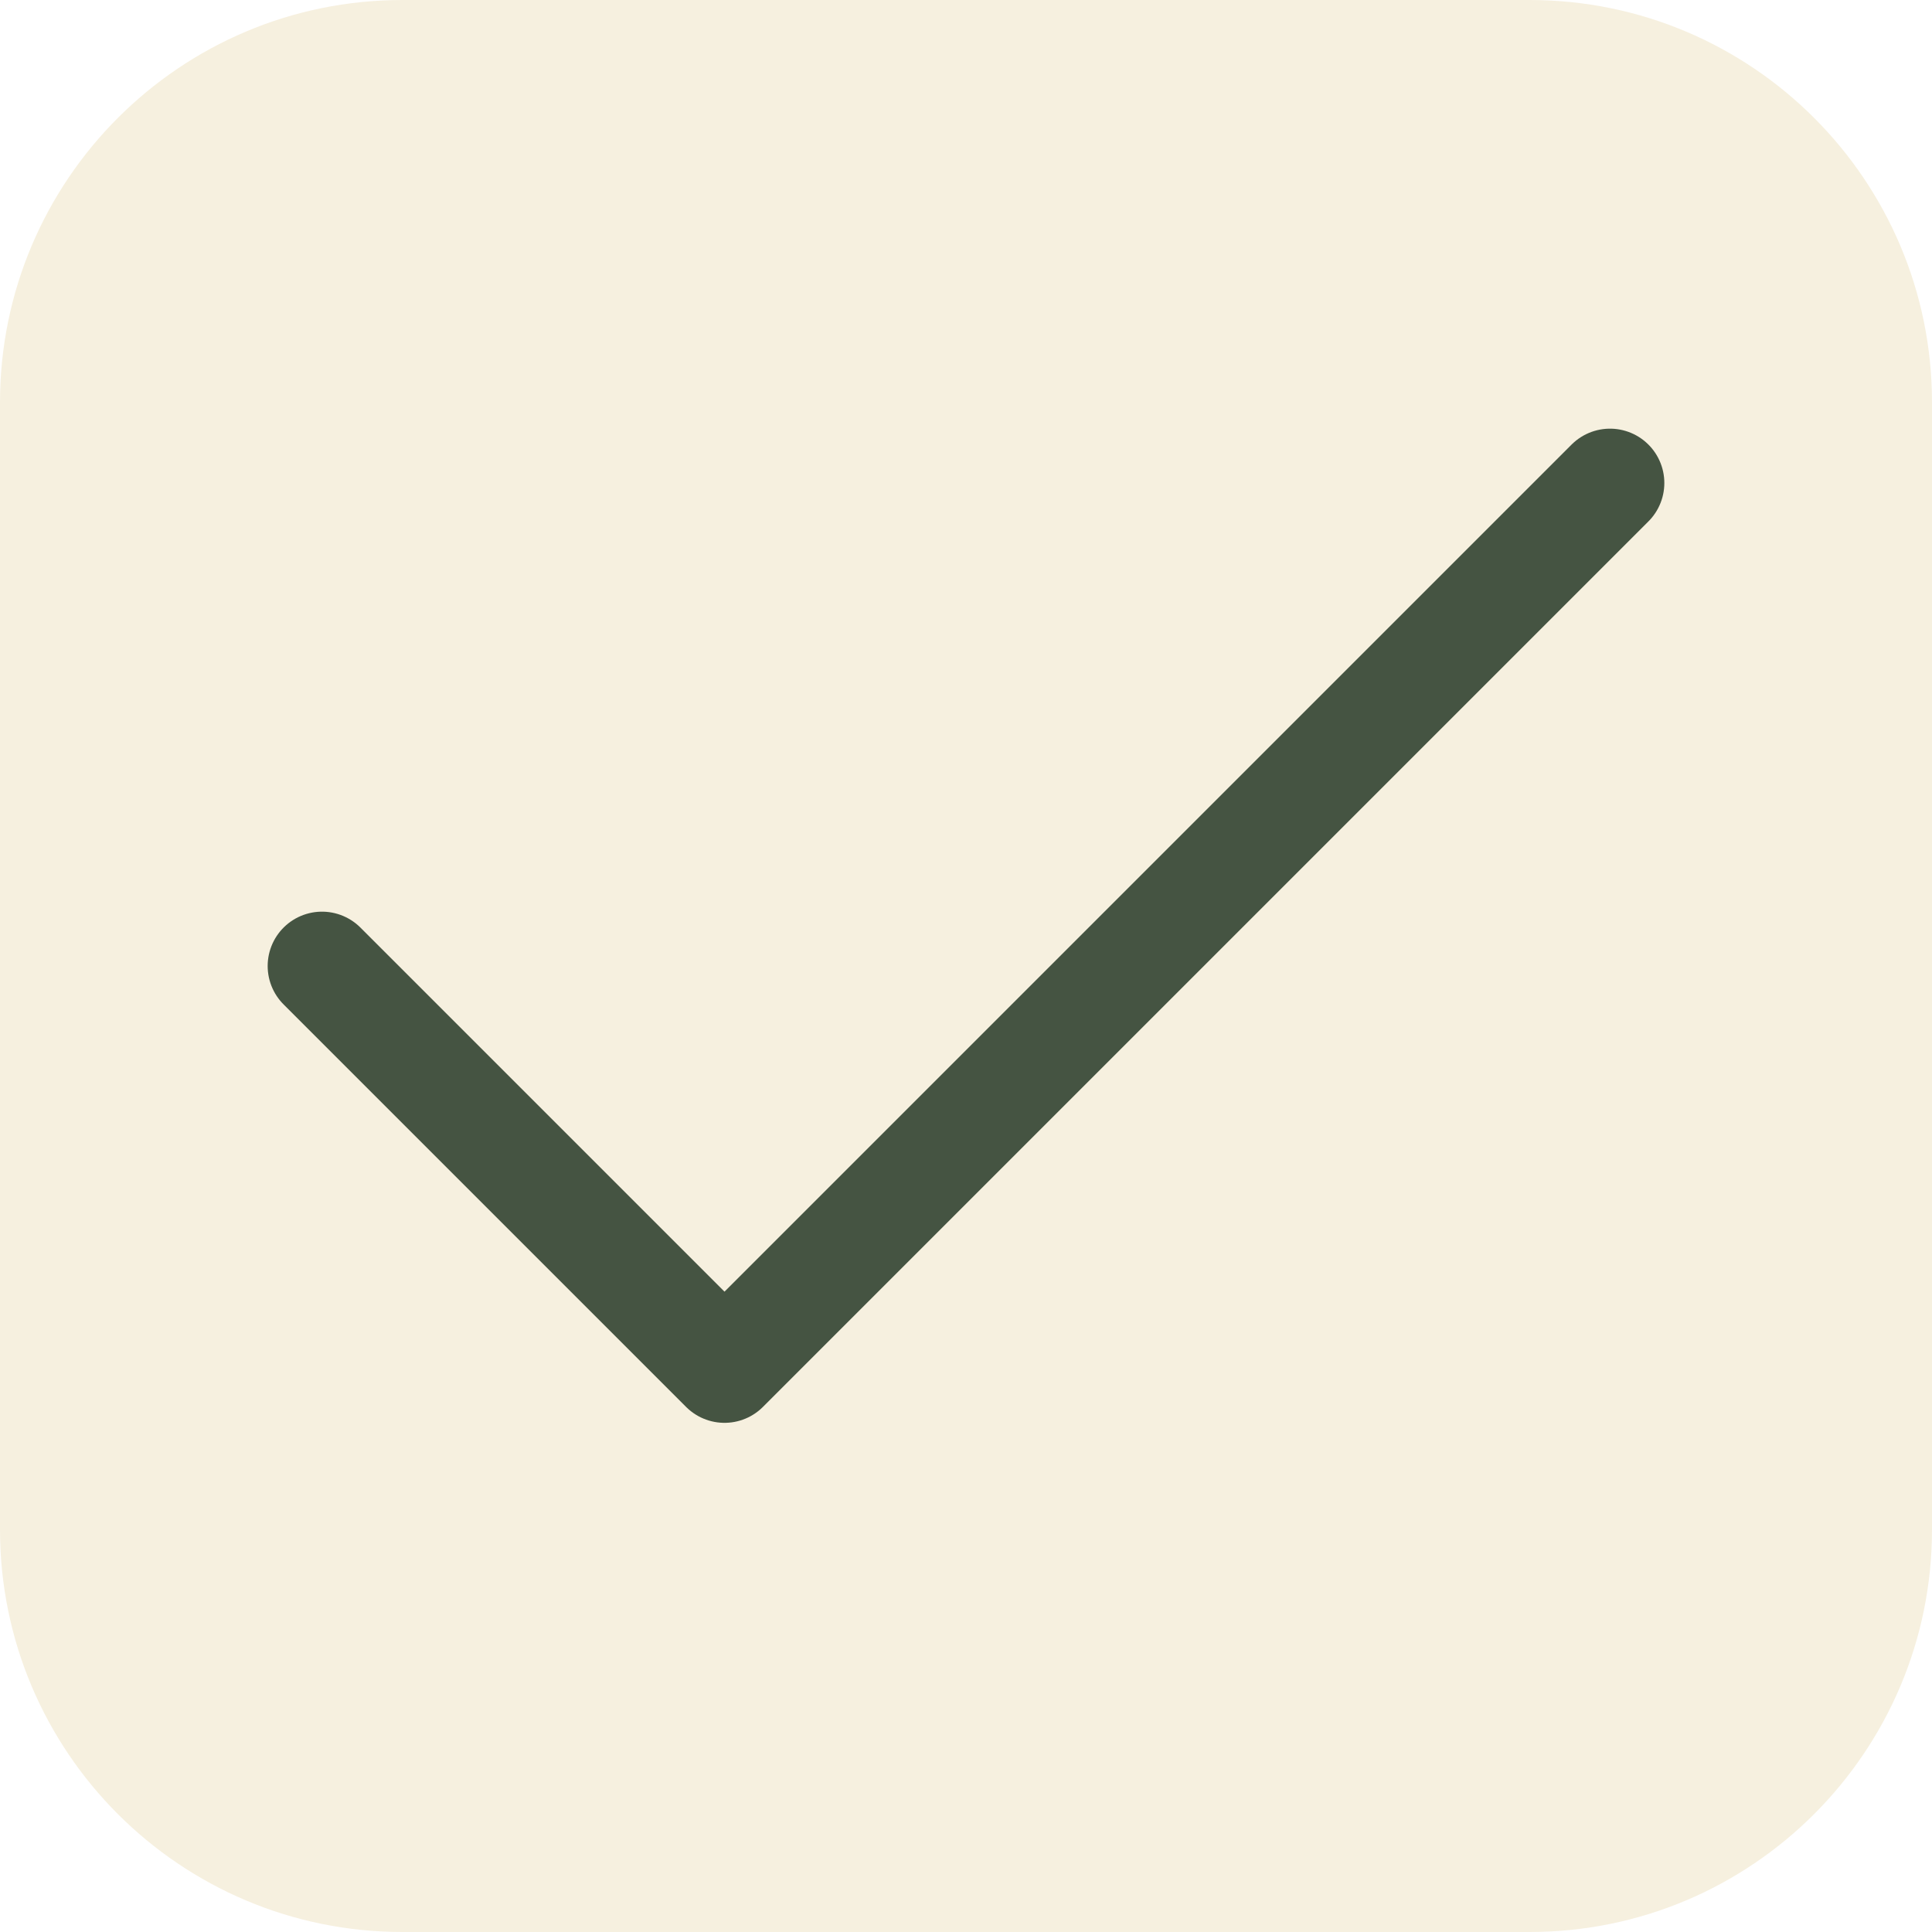
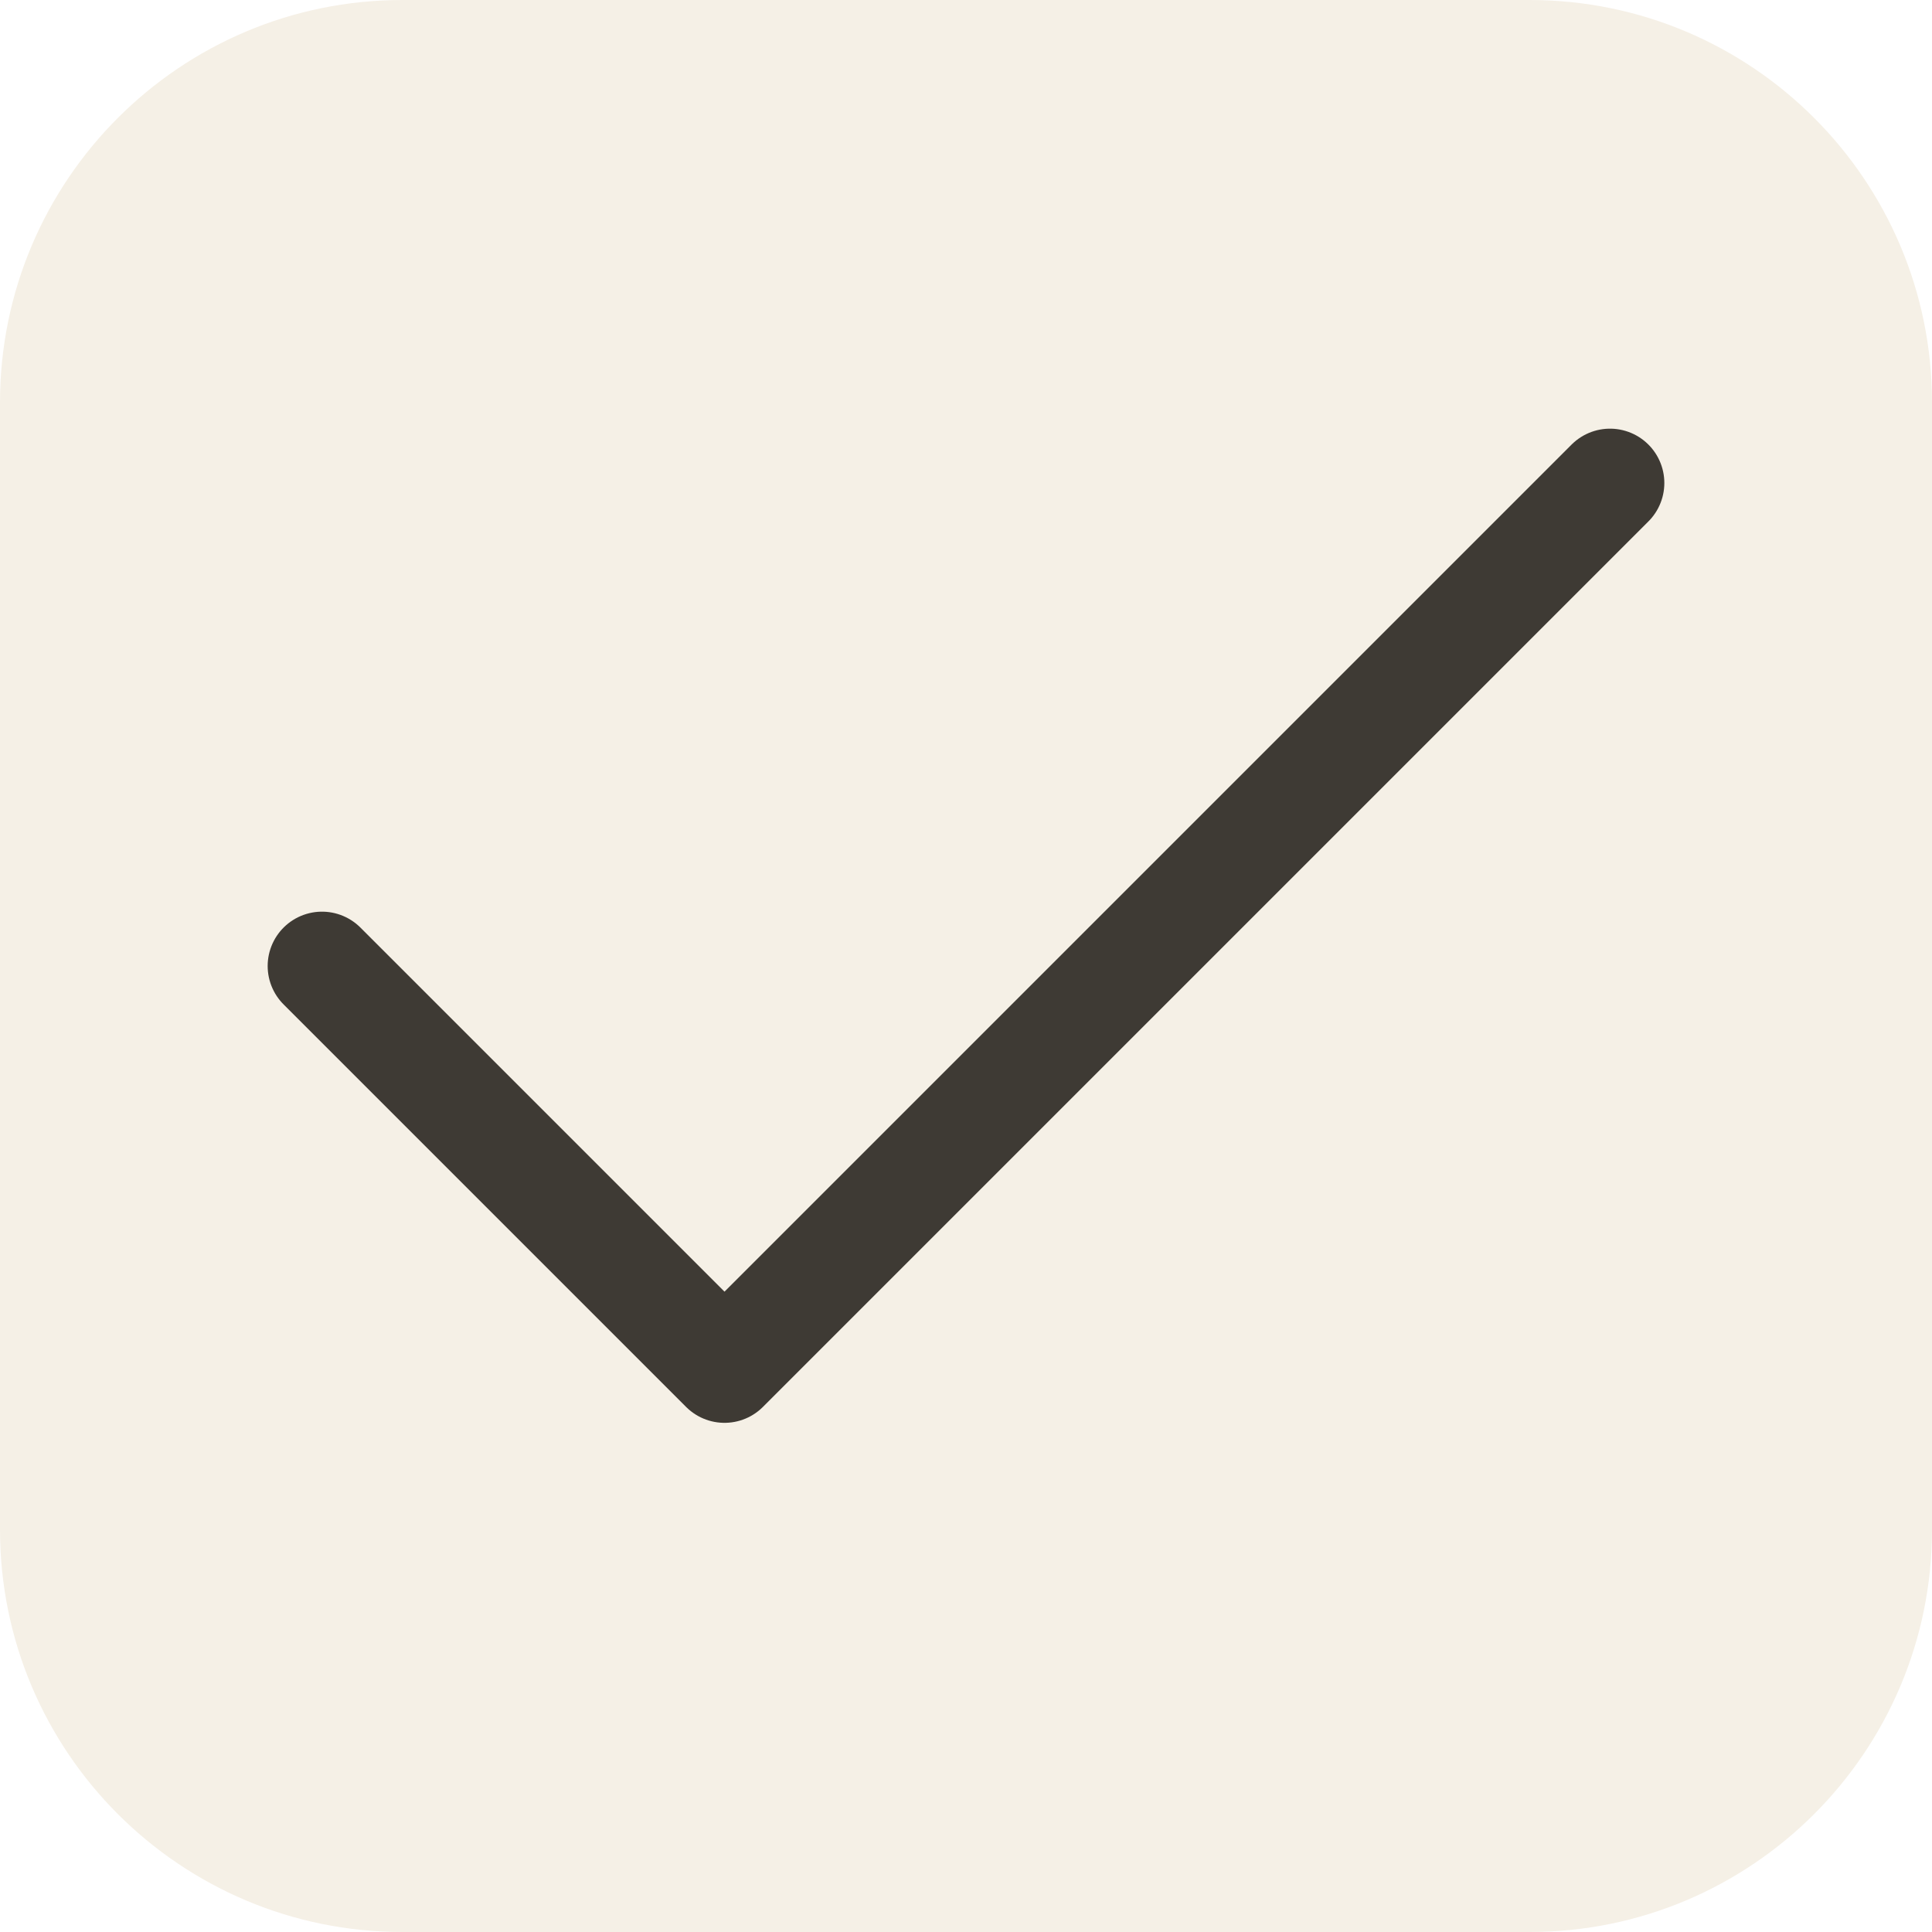
<svg xmlns="http://www.w3.org/2000/svg" viewBox="0 0 24 24" width="256" height="256">
-   <rect width="24" height="24" rx="5" fill="#F6F0DF" />
-   <path d="M4 12l5 5L20 6" fill="none" stroke="#455442" stroke-width="1.35" stroke-linecap="round" stroke-linejoin="round" />
+   <rect width="24" height="24" rx="5" fill="#F5F0E6" />
+   <path d="M4 12l5 5L20 6" fill="none" stroke="#3E3A34" stroke-width="1.35" stroke-linecap="round" stroke-linejoin="round" />
</svg>
